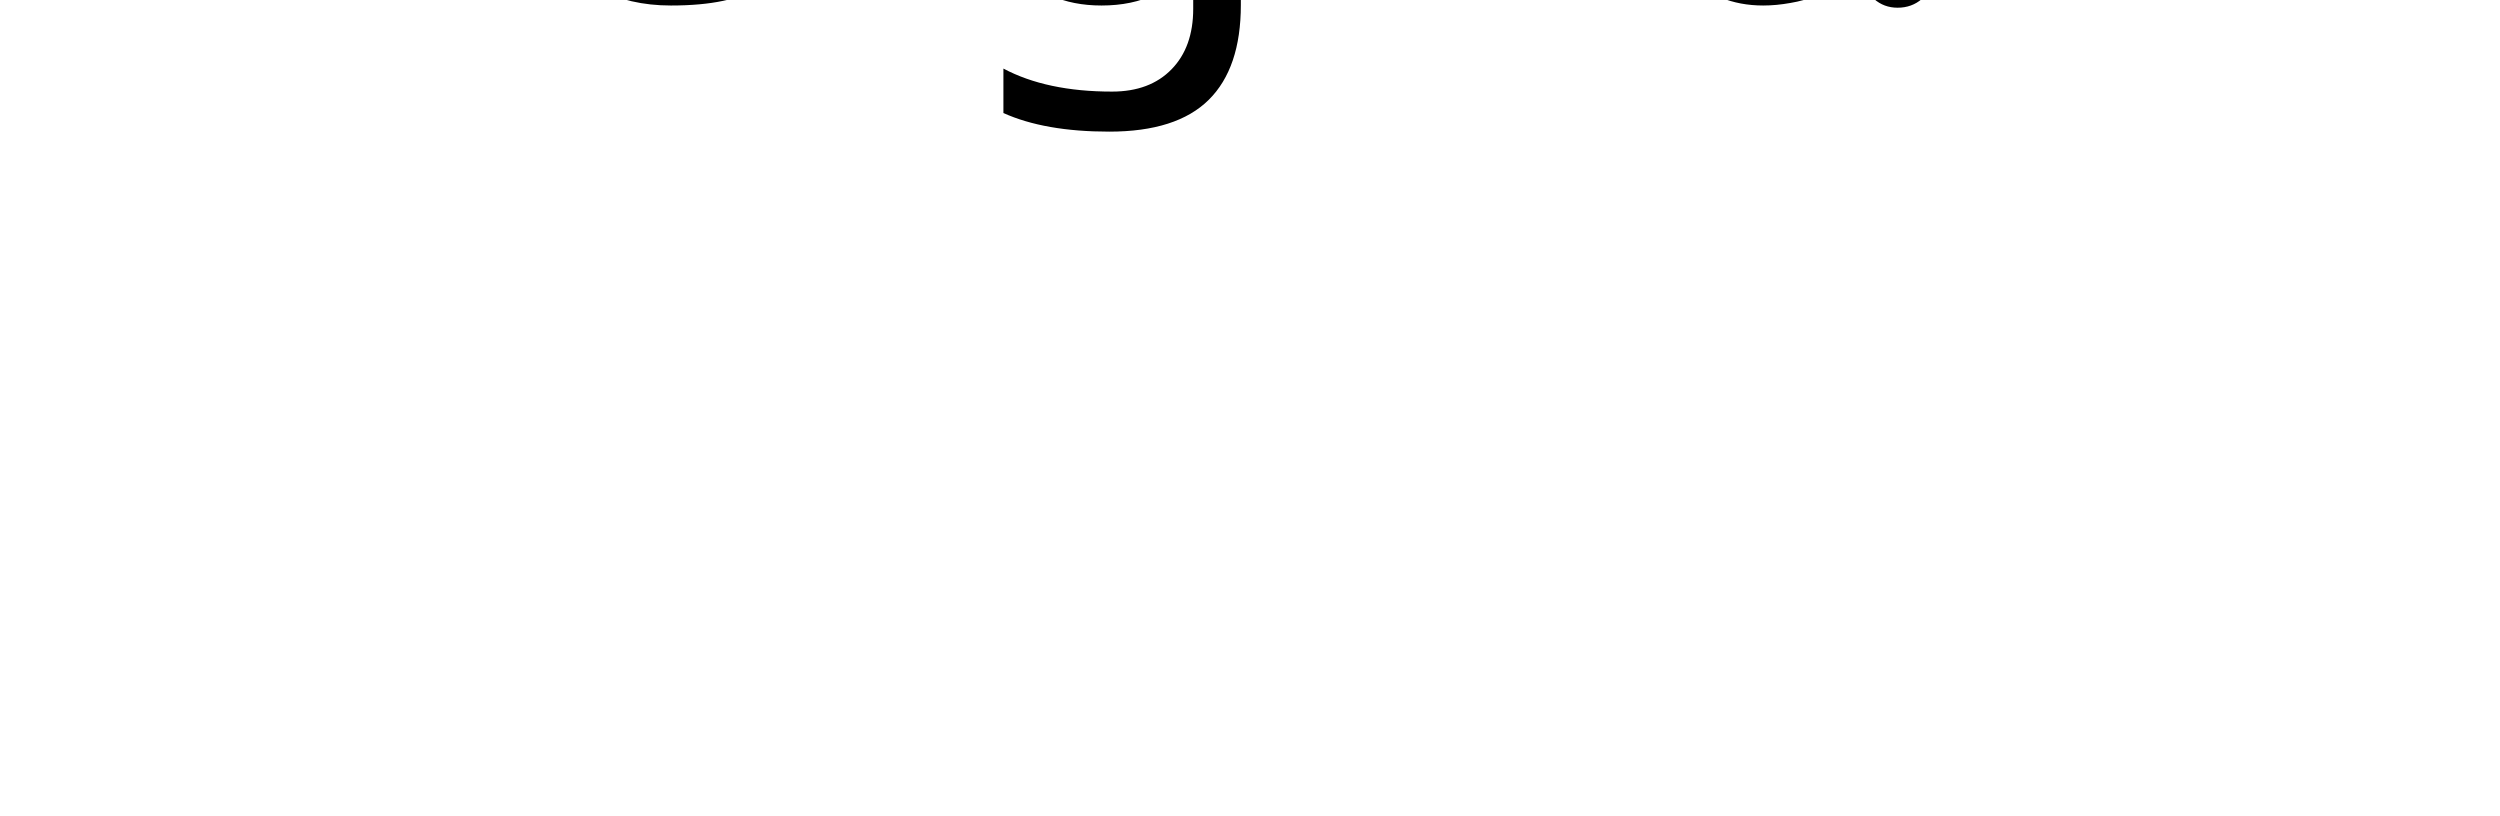
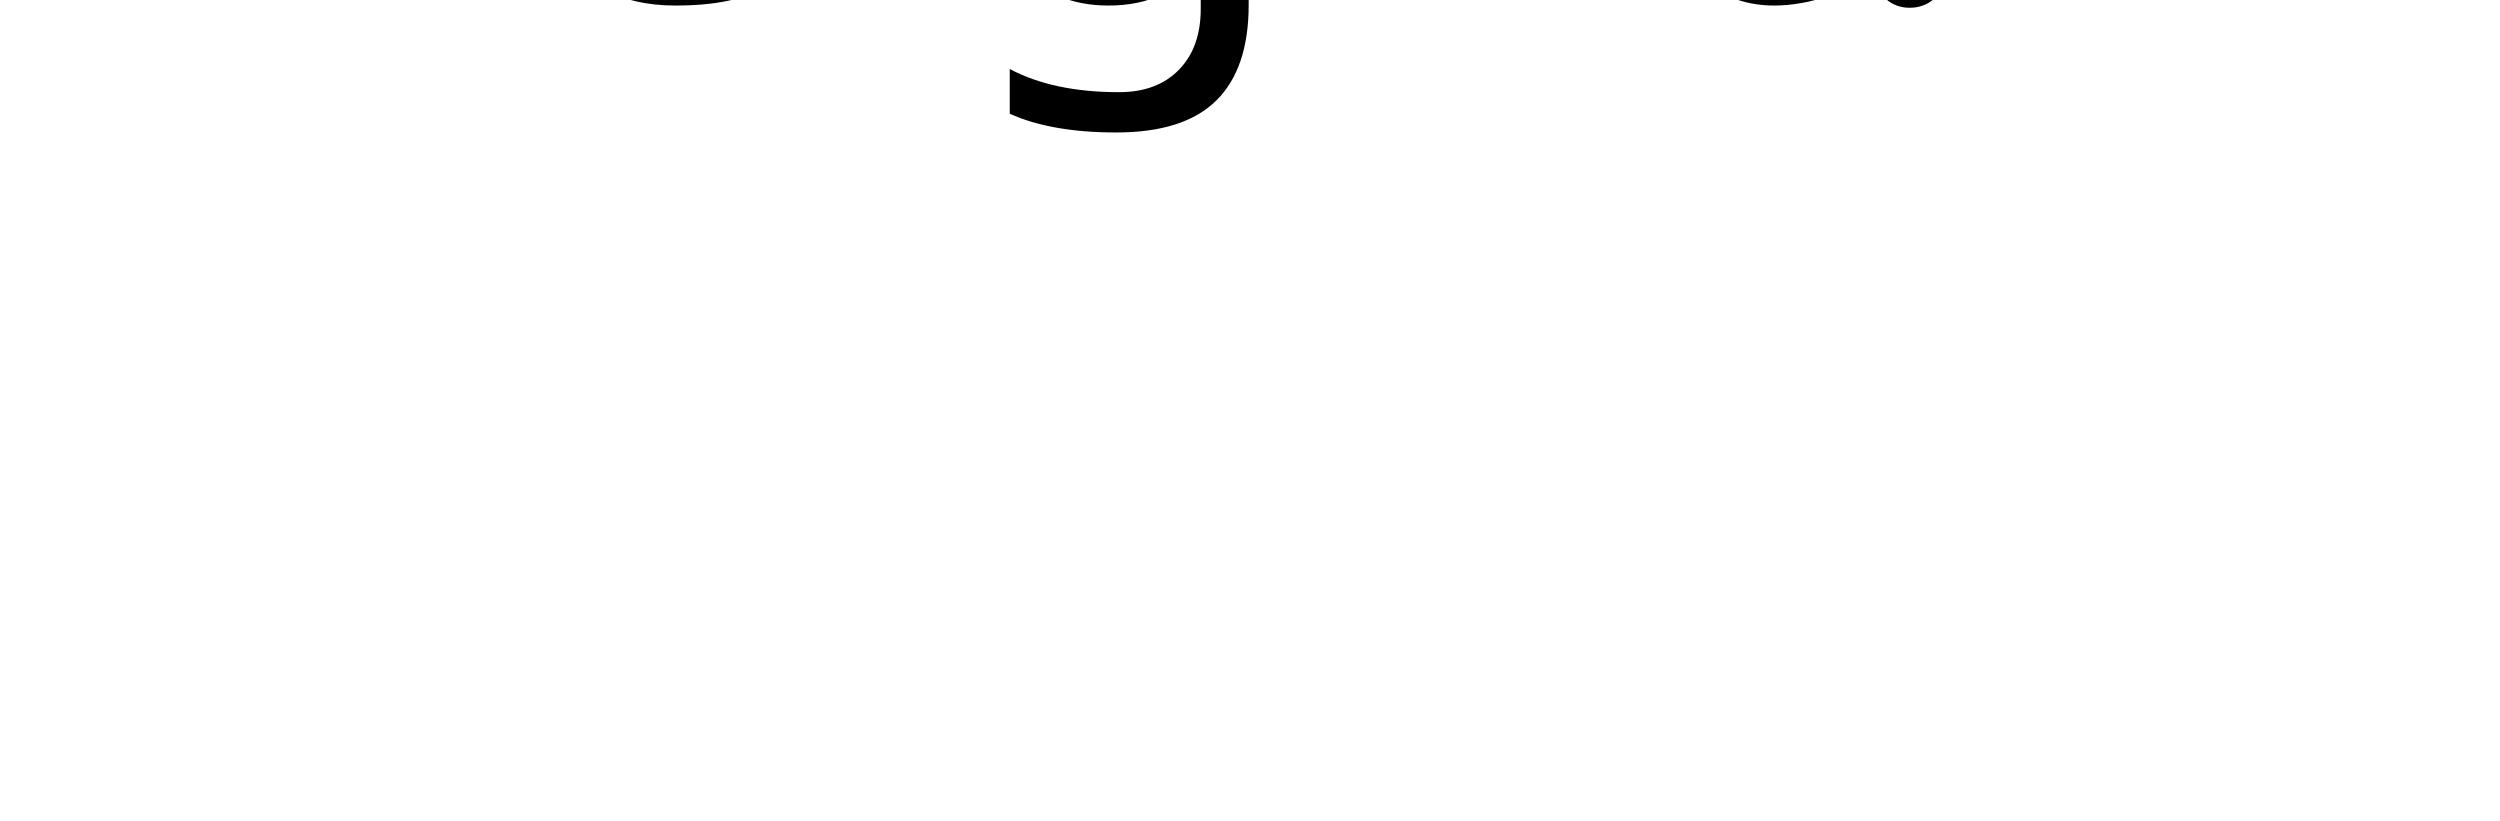
- <svg xmlns="http://www.w3.org/2000/svg" width="319" height="104">
+ <svg xmlns="http://www.w3.org/2000/svg" width="317" height="104">
  <defs>
    <style type="text/css">@font-face {
    font-family: 'pictex-Oswald';
    src: url('Oswald-VariableFont_wght.ttf');
}</style>
  </defs>
-   <rect fill-opacity="0" width="319" height="104" />
+   <rect fill-opacity="0" width="317" height="104" />
  <text font-size="70" font-weight="300" font-family="pictex-Oswald" x="0, 48.44, 76.09, 90.37, 120.75, 149.59, 169.19, 182.7, 196.98, 223.72, 238, 268.38, 297.22, " y="83.51, ">
			Weight: Light
	</text>
</svg>
